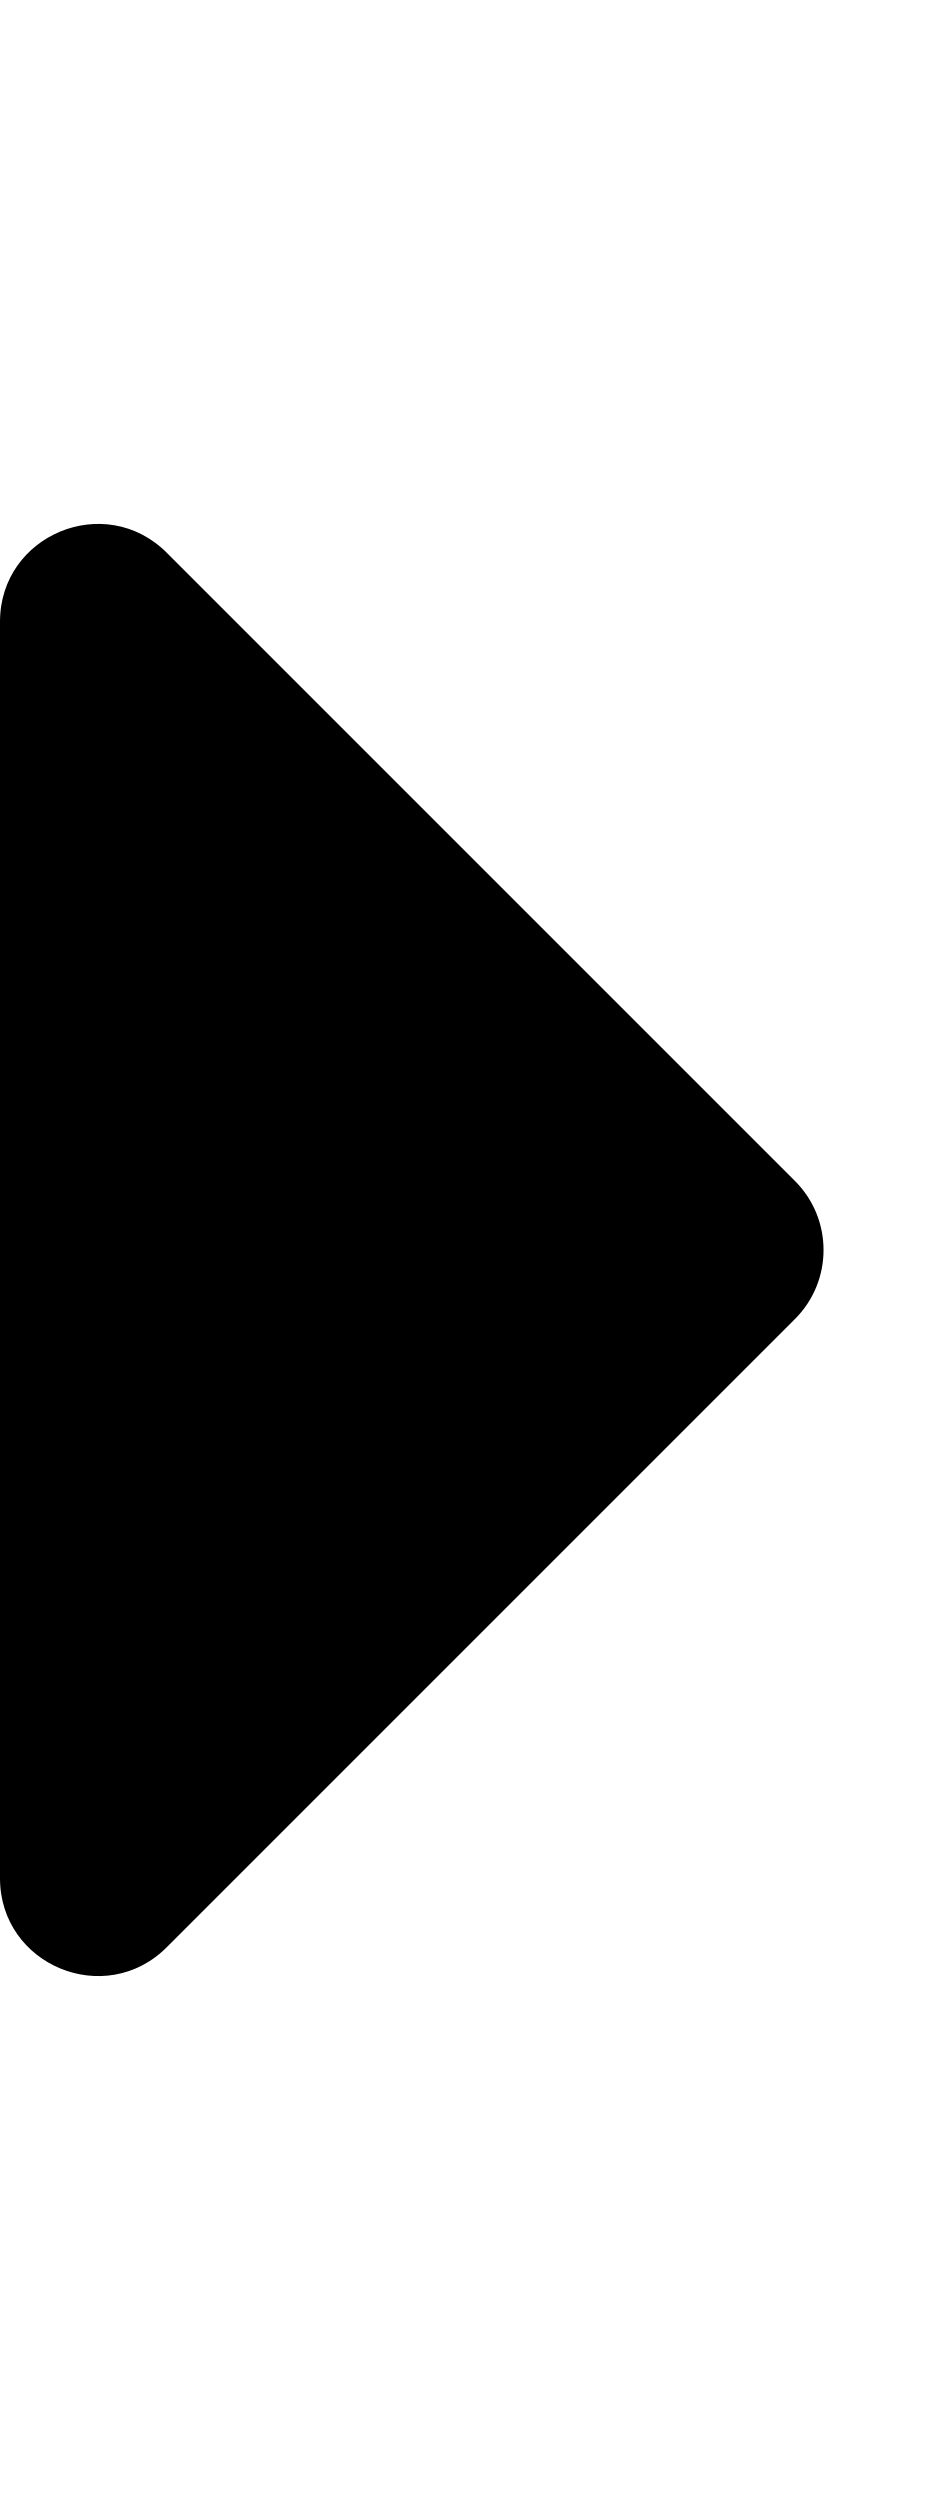
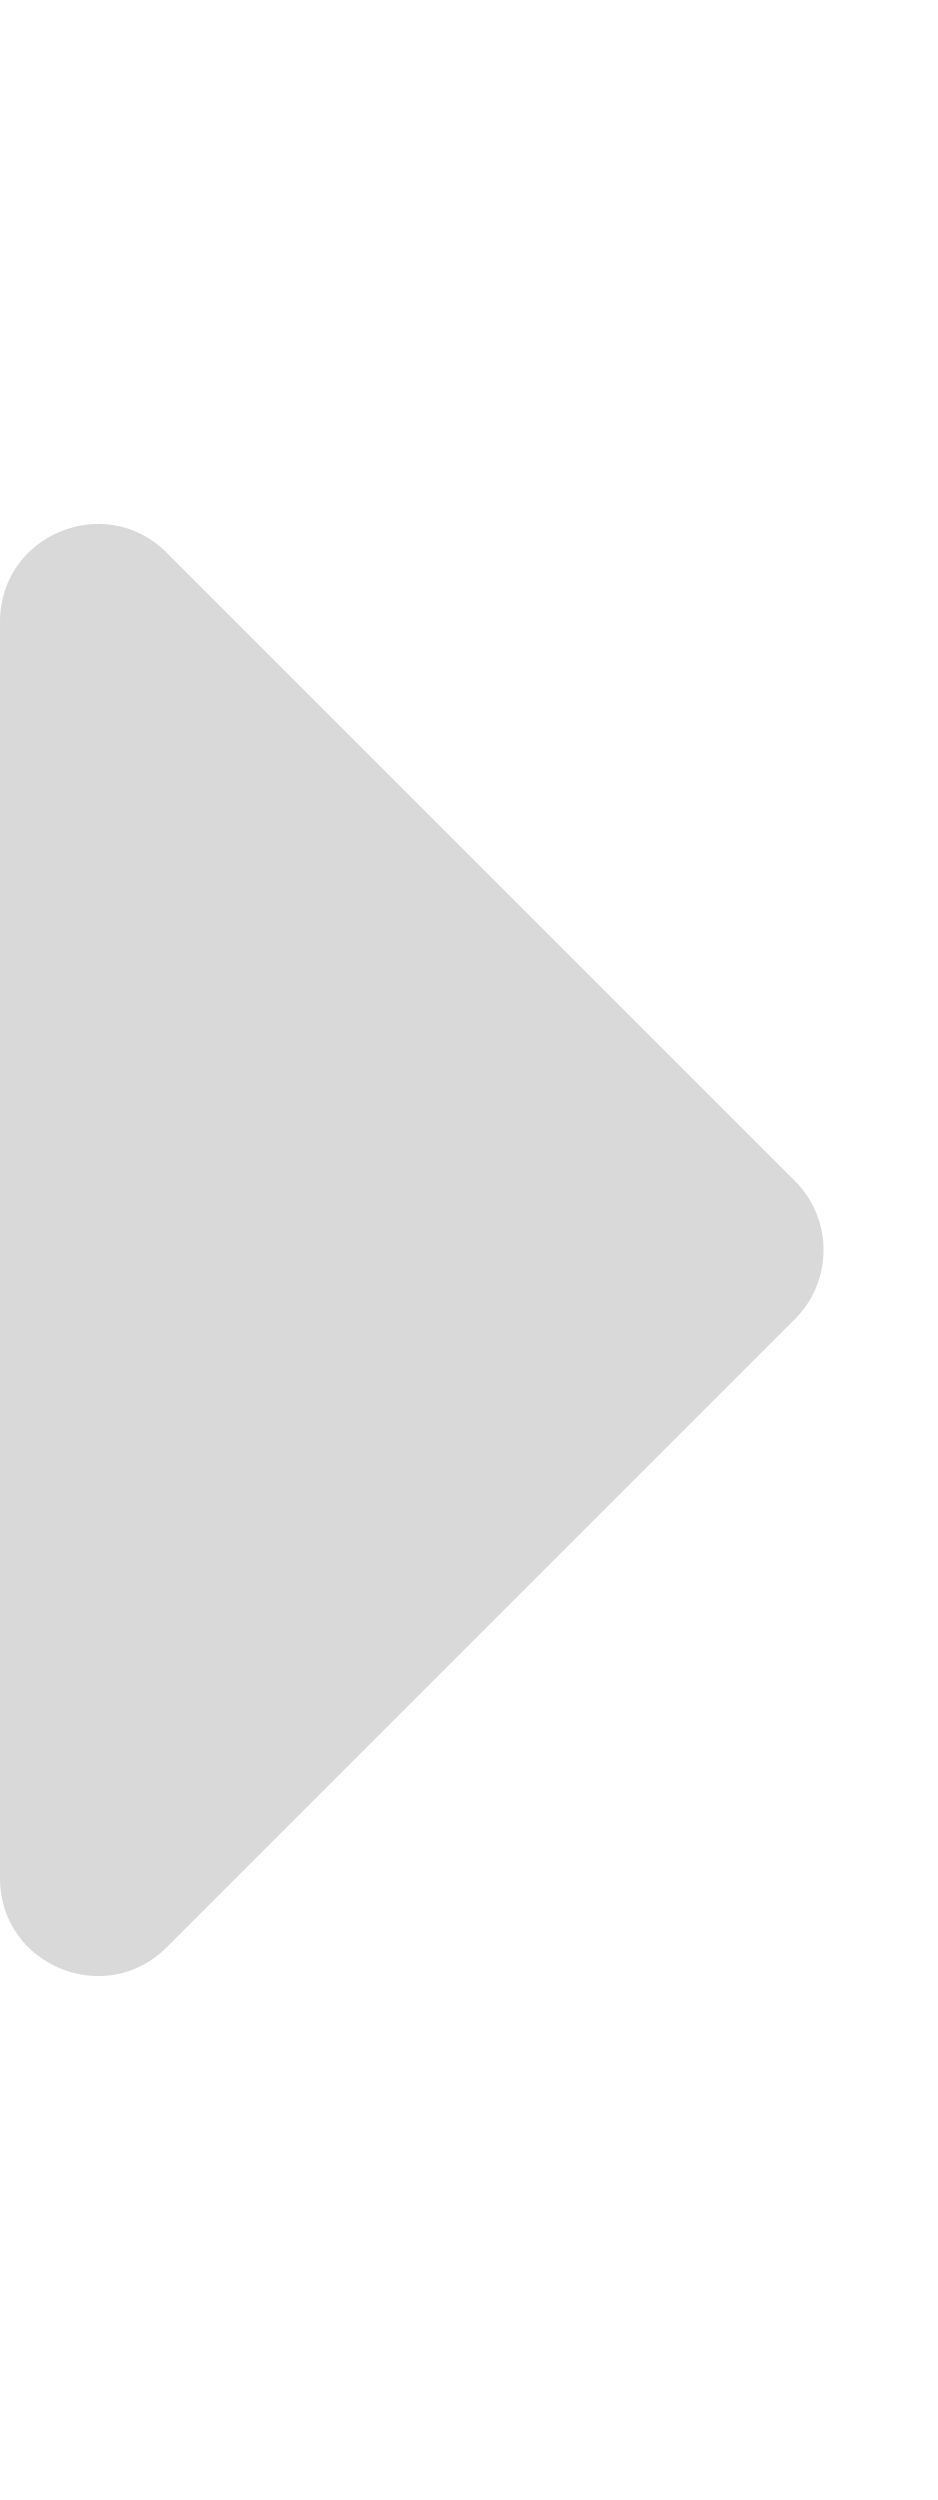
<svg xmlns="http://www.w3.org/2000/svg" aria-hidden="true" focusable="false" data-prefix="fas" data-icon="caret-right" class="svg-inline--fa fa-caret-right fa-w-6" role="img" viewBox="0 0 192 512">
-   <path fill="currentColor" d="M0 384.662V127.338c0-17.818 21.543-26.741 34.142-14.142l128.662 128.662c7.81 7.81 7.81 20.474 0 28.284L34.142 398.804C21.543 411.404 0 402.48 0 384.662z" />
+   <path fill="#d9d9d9" d="M0 384.662V127.338c0-17.818 21.543-26.741 34.142-14.142l128.662 128.662c7.81 7.81 7.81 20.474 0 28.284L34.142 398.804C21.543 411.404 0 402.48 0 384.662z" />
</svg>
